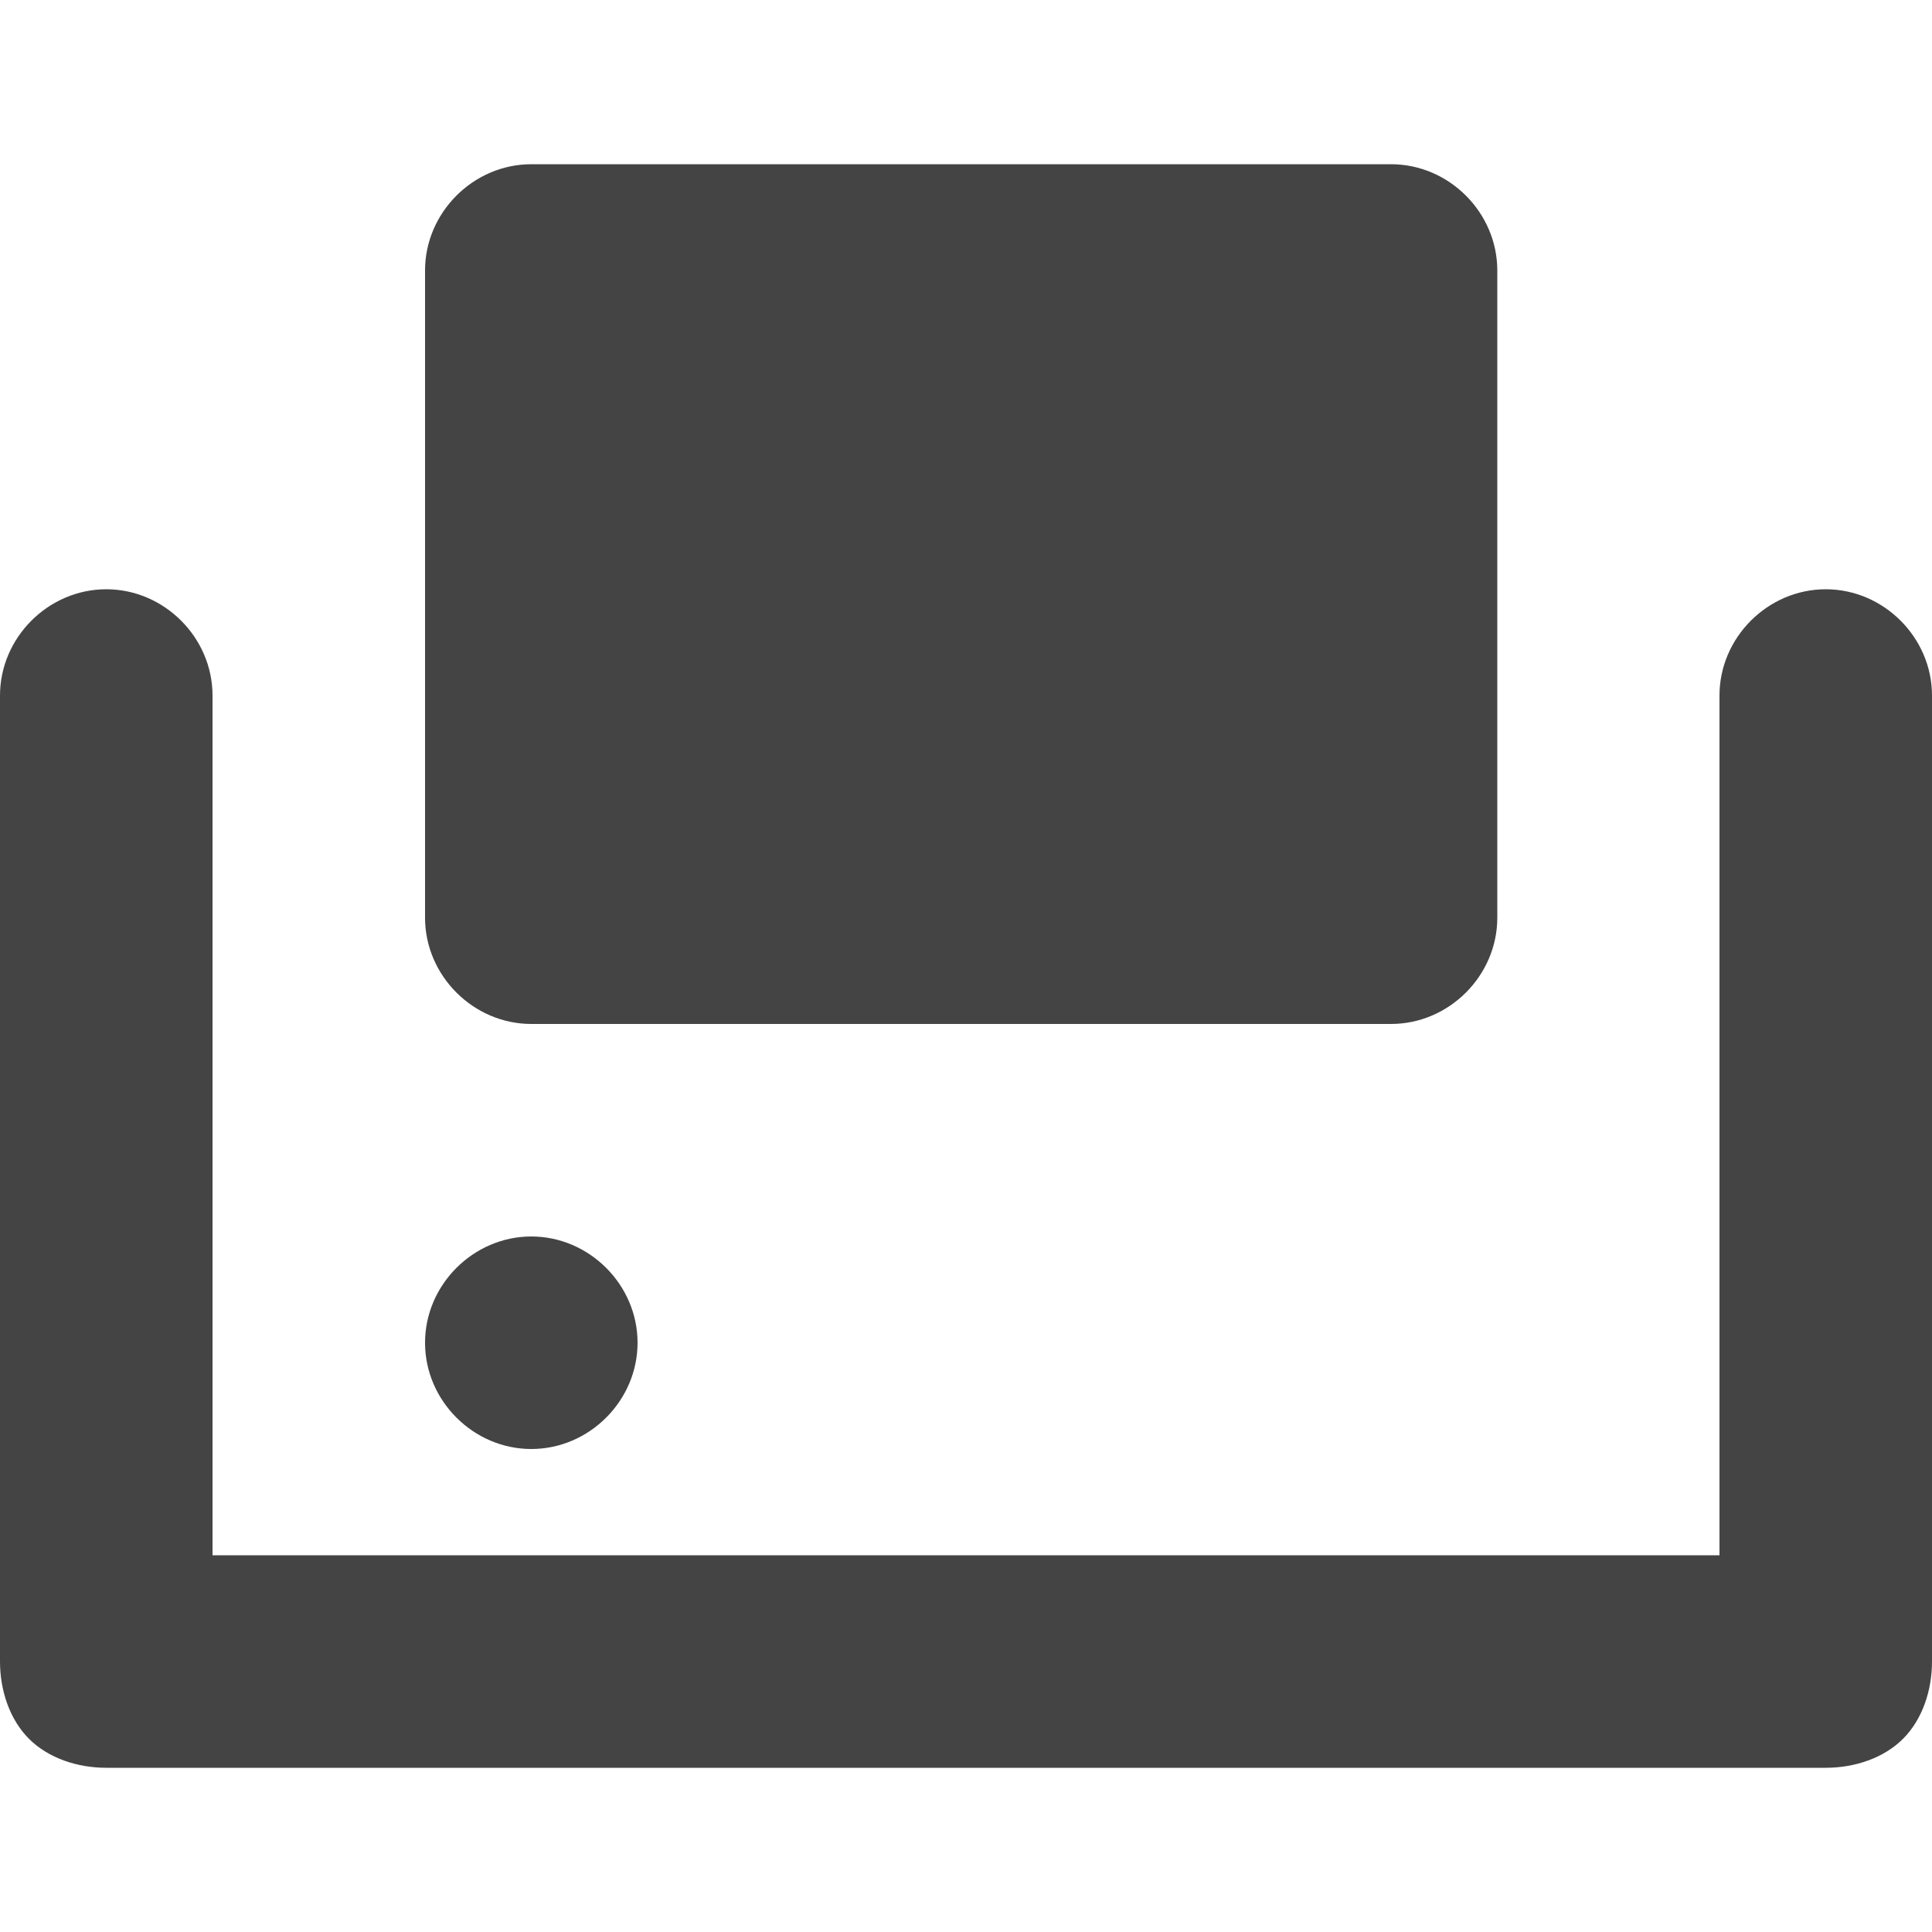
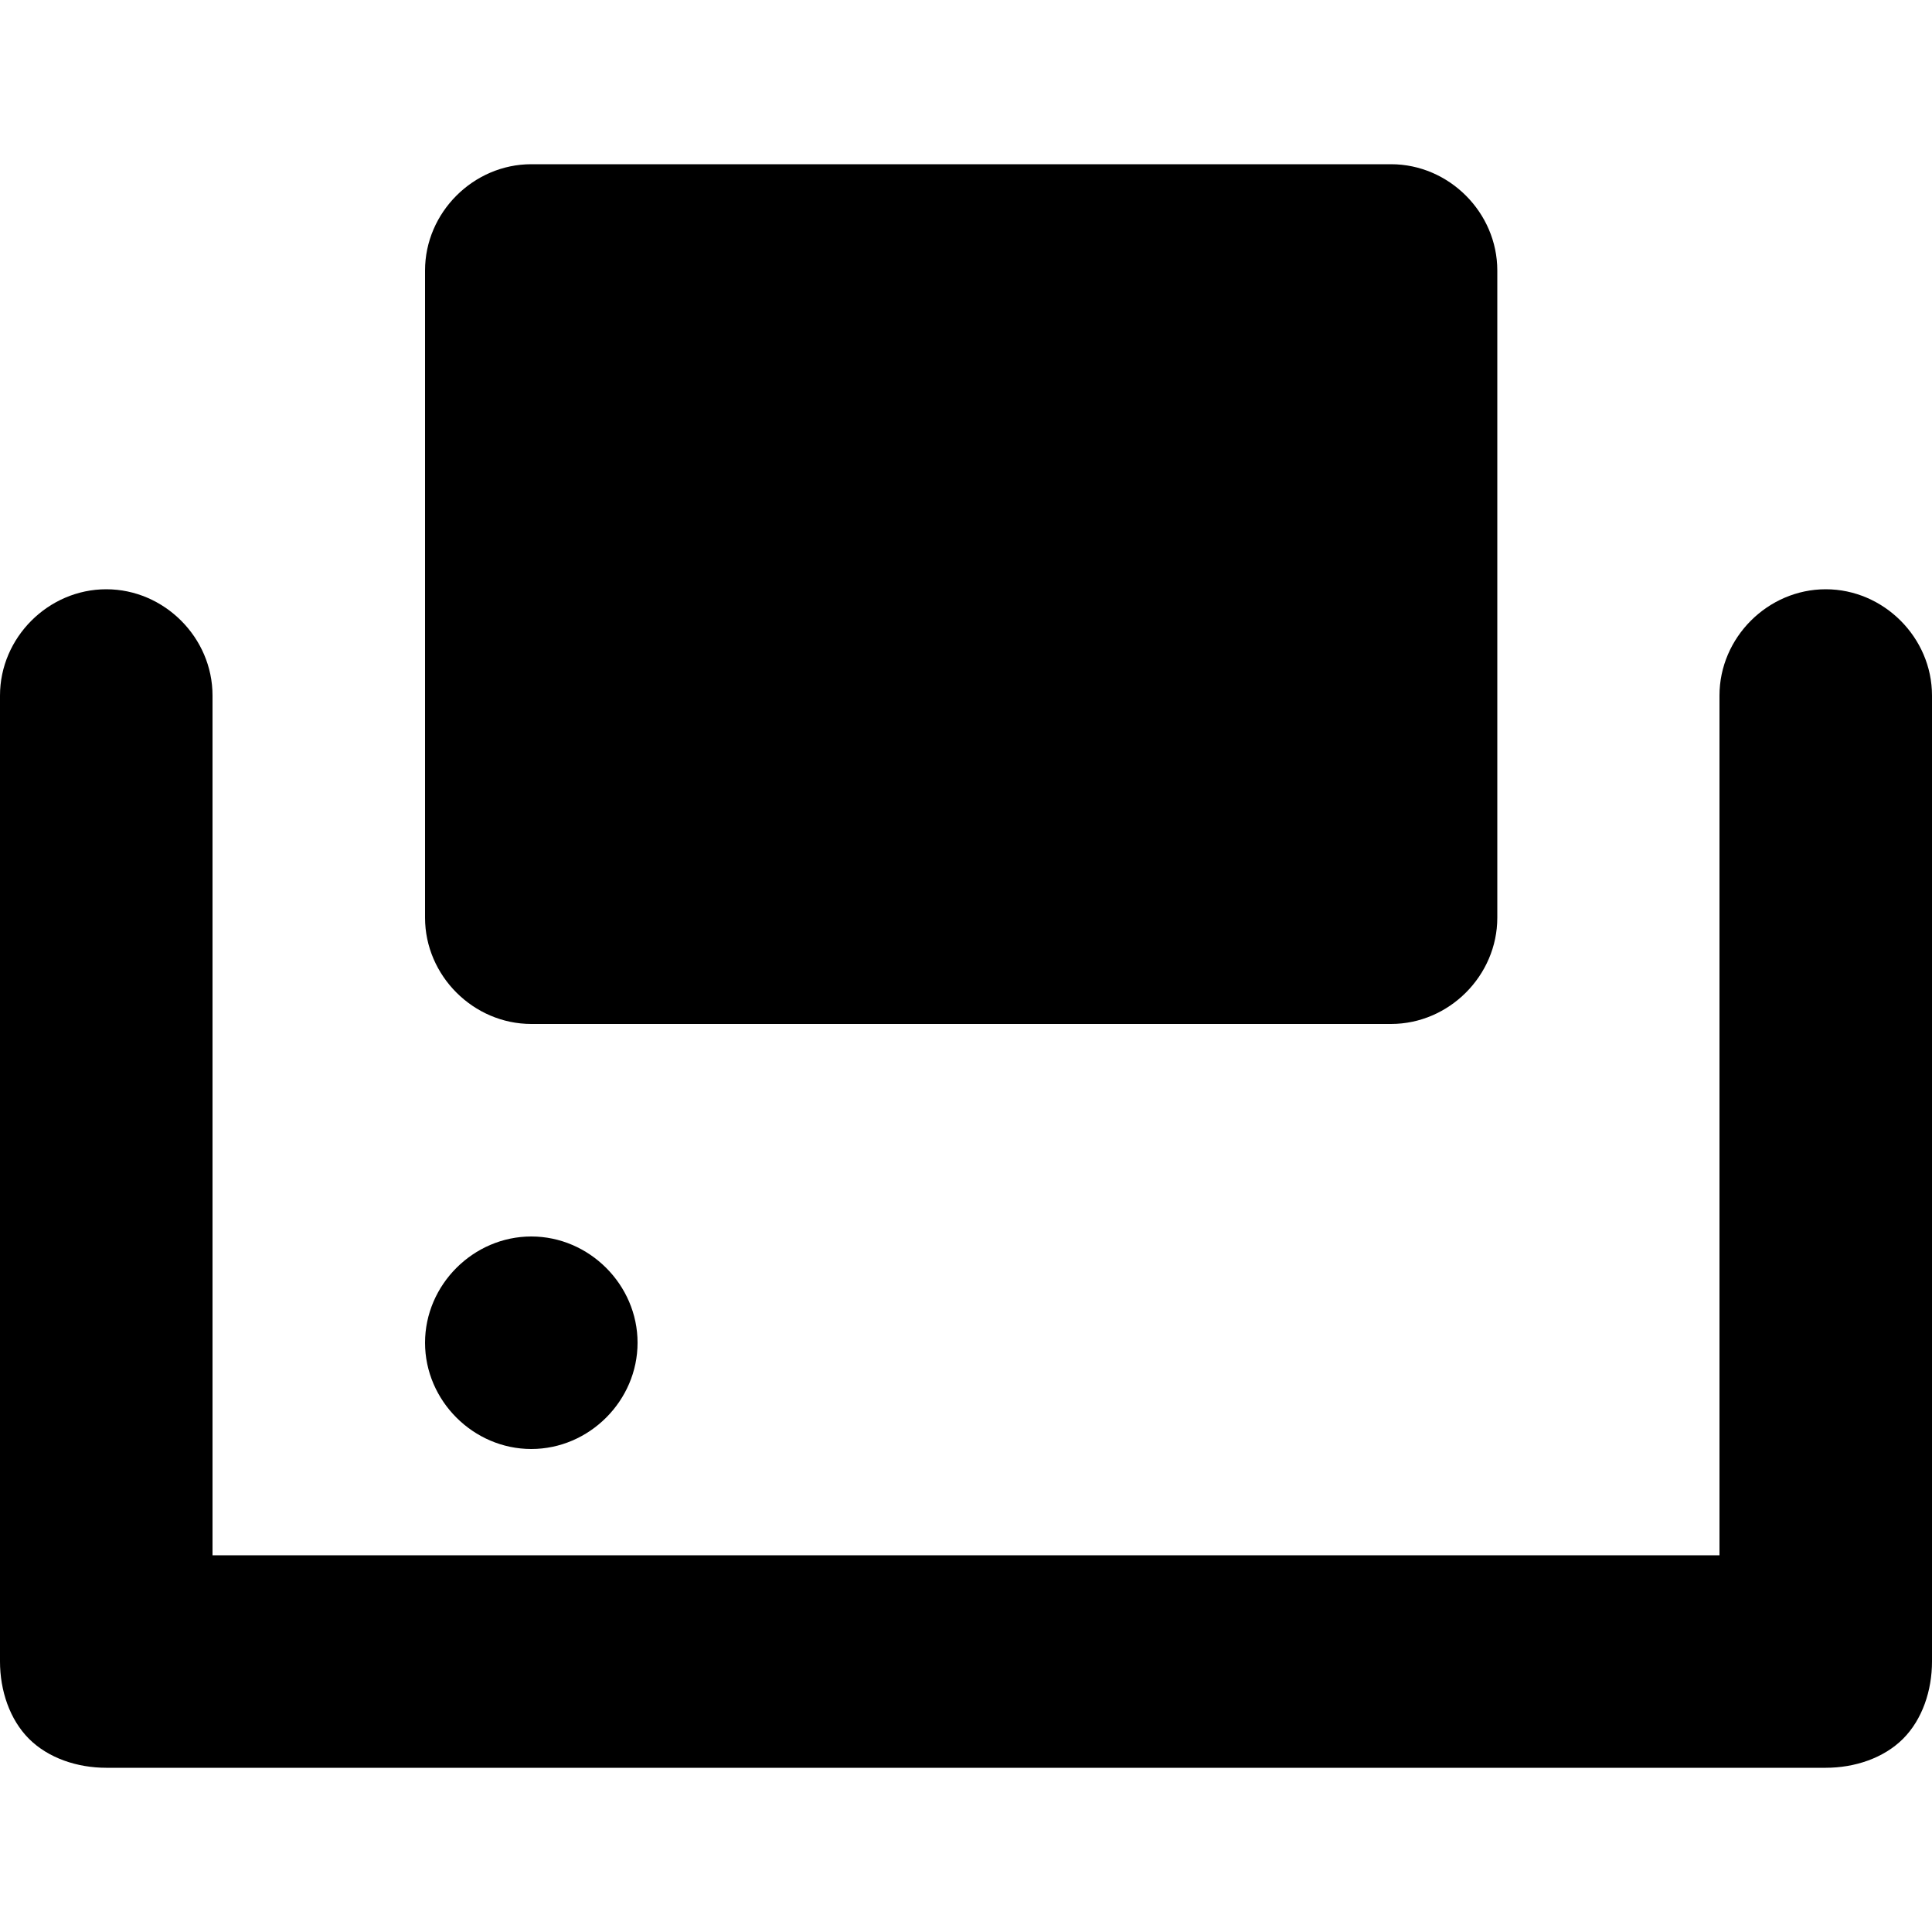
<svg xmlns="http://www.w3.org/2000/svg" version="1.1" id="Ebene_1" x="0px" y="0px" viewBox="0 0 20 20" enable-background="new 0 0 20 20" xml:space="preserve">
-   <path fill="#444444" d="M17.8,16.1H2.2V7.2c0-0.6-0.5-1.1-1.1-1.1C0.5,6.1,0,6.6,0,7.2v10c0,0.3,0.1,0.6,0.3,0.8  c0.2,0.2,0.5,0.3,0.8,0.3h17.8c0.3,0,0.6-0.1,0.8-0.3c0.2-0.2,0.3-0.5,0.3-0.8v-10c0-0.6-0.5-1.1-1.1-1.1c-0.6,0-1.1,0.5-1.1,1.1  C17.8,7.2,17.8,16.1,17.8,16.1z M4.4,2.8c0-0.6,0.5-1.1,1.1-1.1h8.9c0.6,0,1.1,0.5,1.1,1.1v6.7c0,0.6-0.5,1.1-1.1,1.1H5.5  c-0.6,0-1.1-0.5-1.1-1.1C4.4,9.4,4.4,2.8,4.4,2.8z M4.4,13.9c0-0.6,0.5-1.1,1.1-1.1c0.6,0,1.1,0.5,1.1,1.1c0,0.6-0.5,1.1-1.1,1.1  C4.9,15,4.4,14.5,4.4,13.9z" />
+   <path d="M17.8,16.1H2.2V7.2c0-0.6-0.5-1.1-1.1-1.1C0.5,6.1,0,6.6,0,7.2v10c0,0.3,0.1,0.6,0.3,0.8  c0.2,0.2,0.5,0.3,0.8,0.3h17.8c0.3,0,0.6-0.1,0.8-0.3c0.2-0.2,0.3-0.5,0.3-0.8v-10c0-0.6-0.5-1.1-1.1-1.1c-0.6,0-1.1,0.5-1.1,1.1  C17.8,7.2,17.8,16.1,17.8,16.1z M4.4,2.8c0-0.6,0.5-1.1,1.1-1.1h8.9c0.6,0,1.1,0.5,1.1,1.1v6.7c0,0.6-0.5,1.1-1.1,1.1H5.5  c-0.6,0-1.1-0.5-1.1-1.1C4.4,9.4,4.4,2.8,4.4,2.8z M4.4,13.9c0-0.6,0.5-1.1,1.1-1.1c0.6,0,1.1,0.5,1.1,1.1c0,0.6-0.5,1.1-1.1,1.1  C4.9,15,4.4,14.5,4.4,13.9z" />
</svg>
